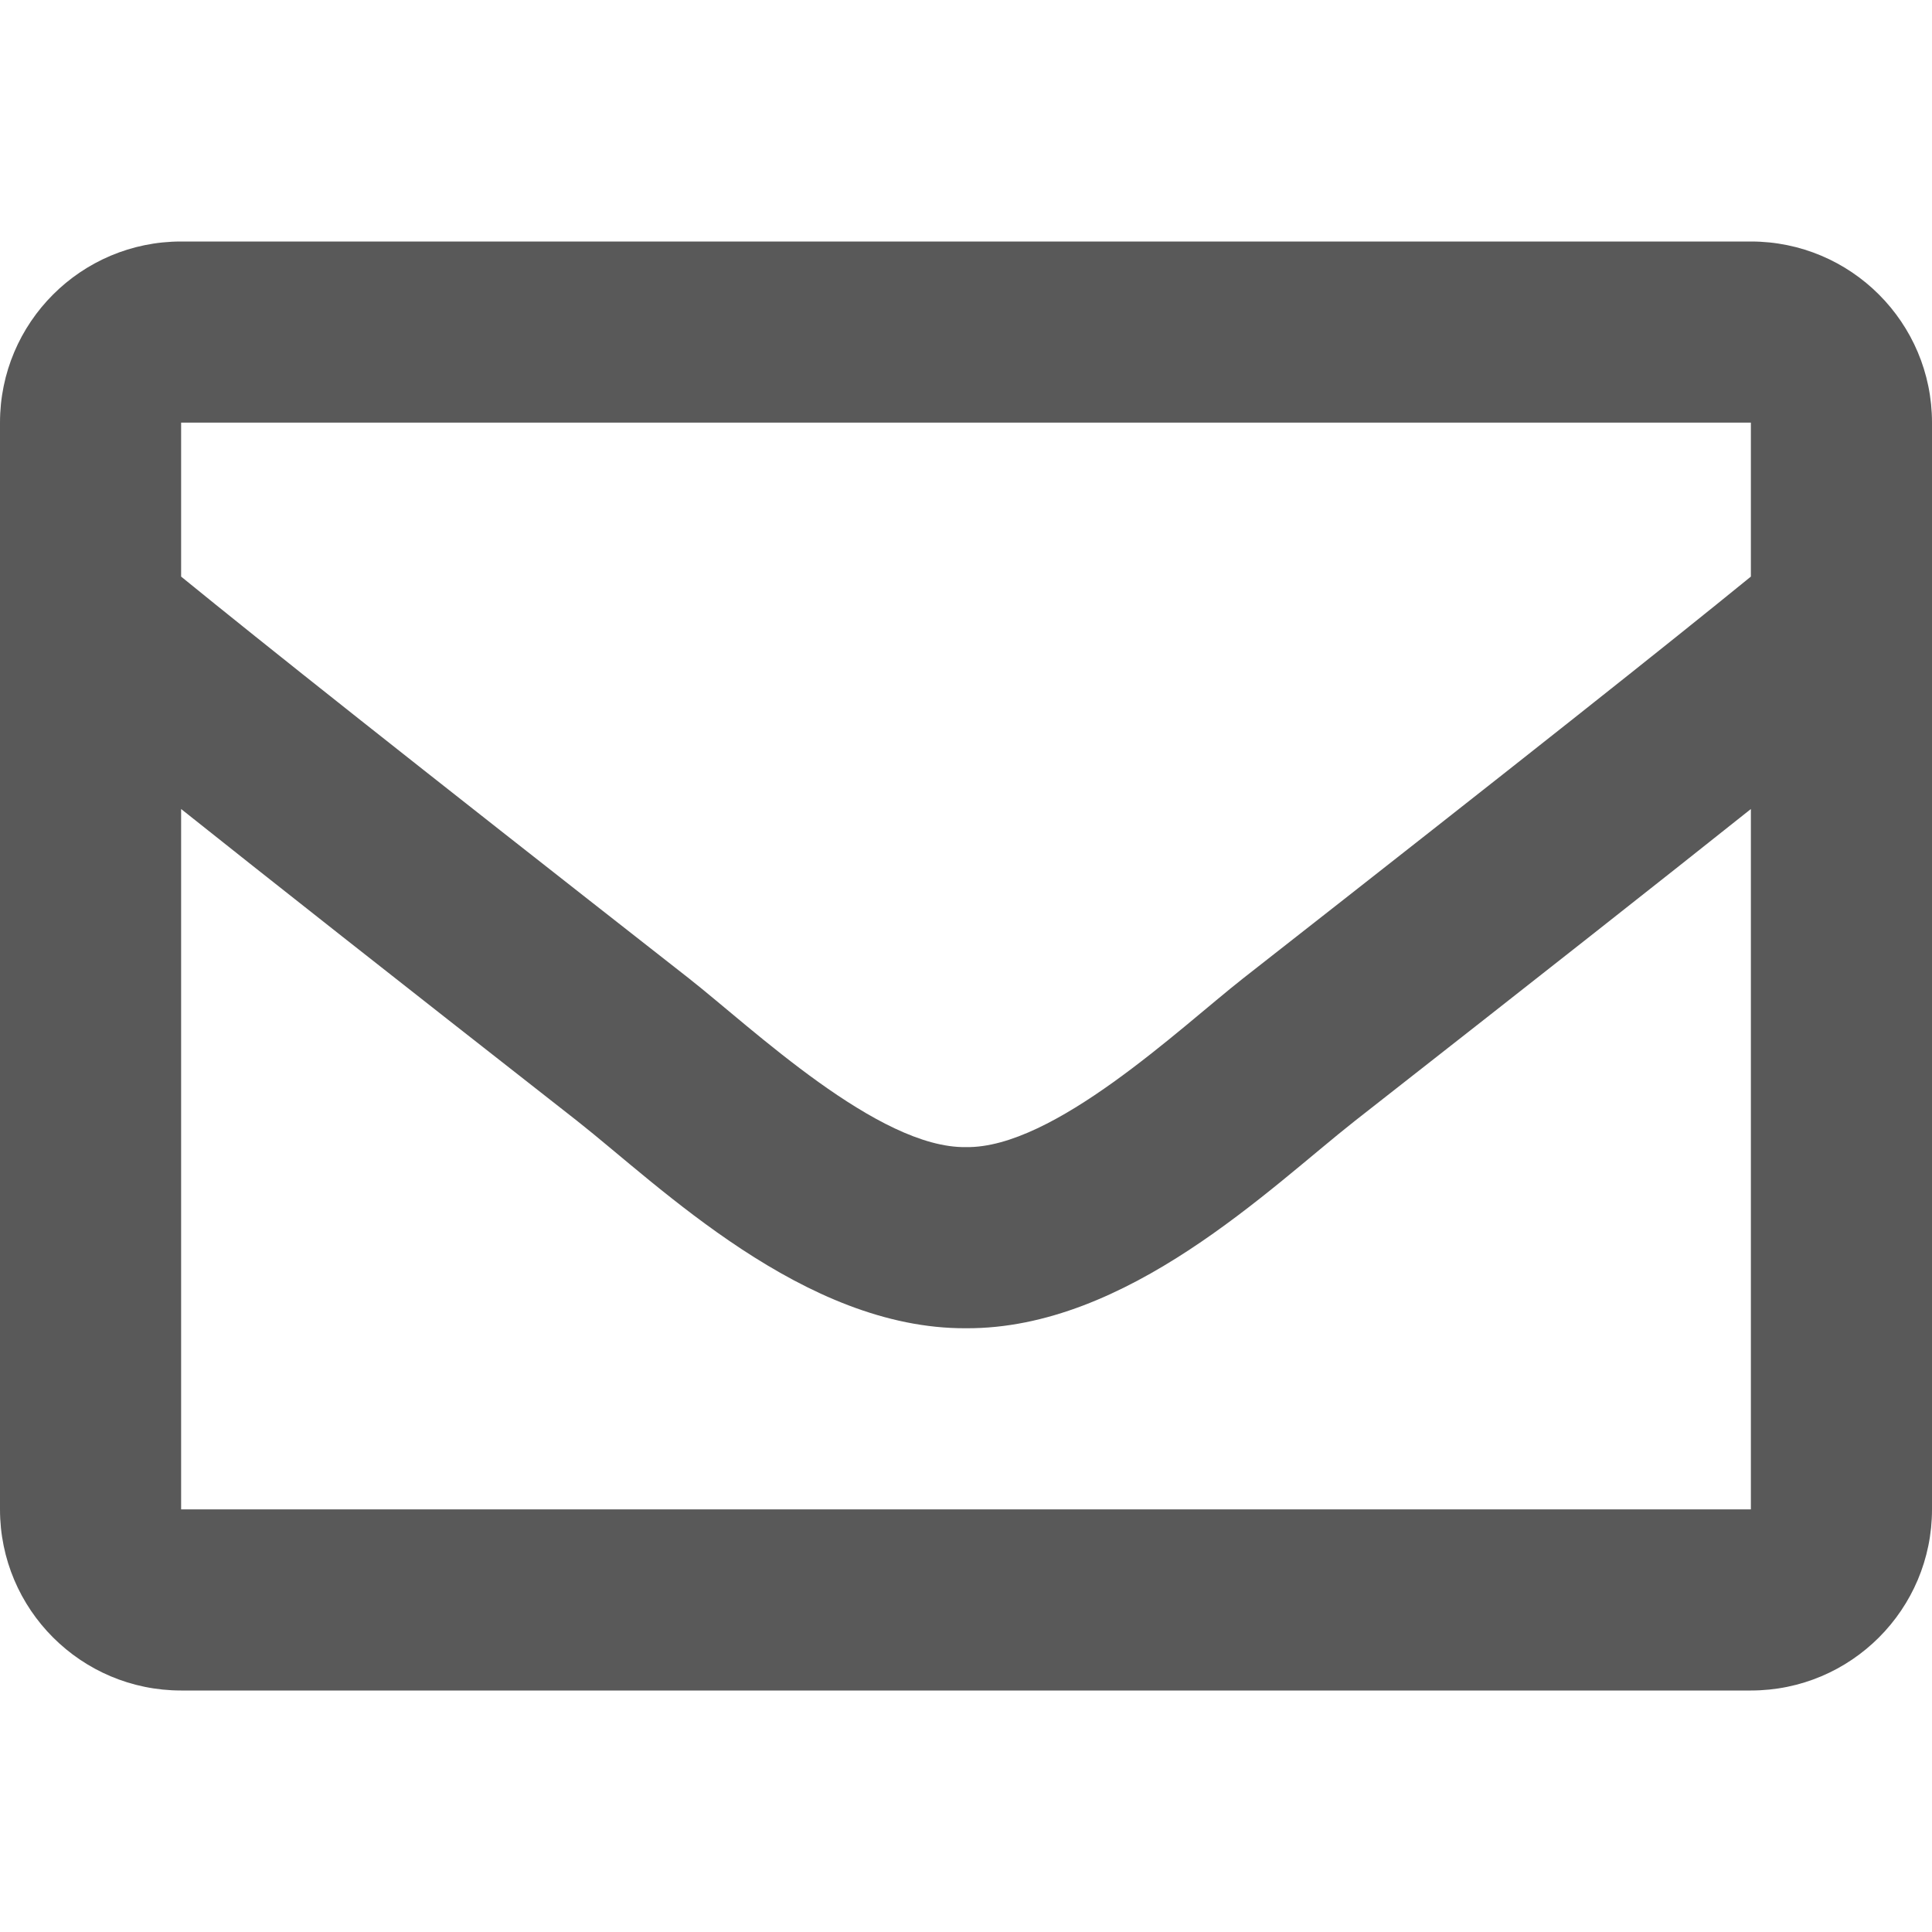
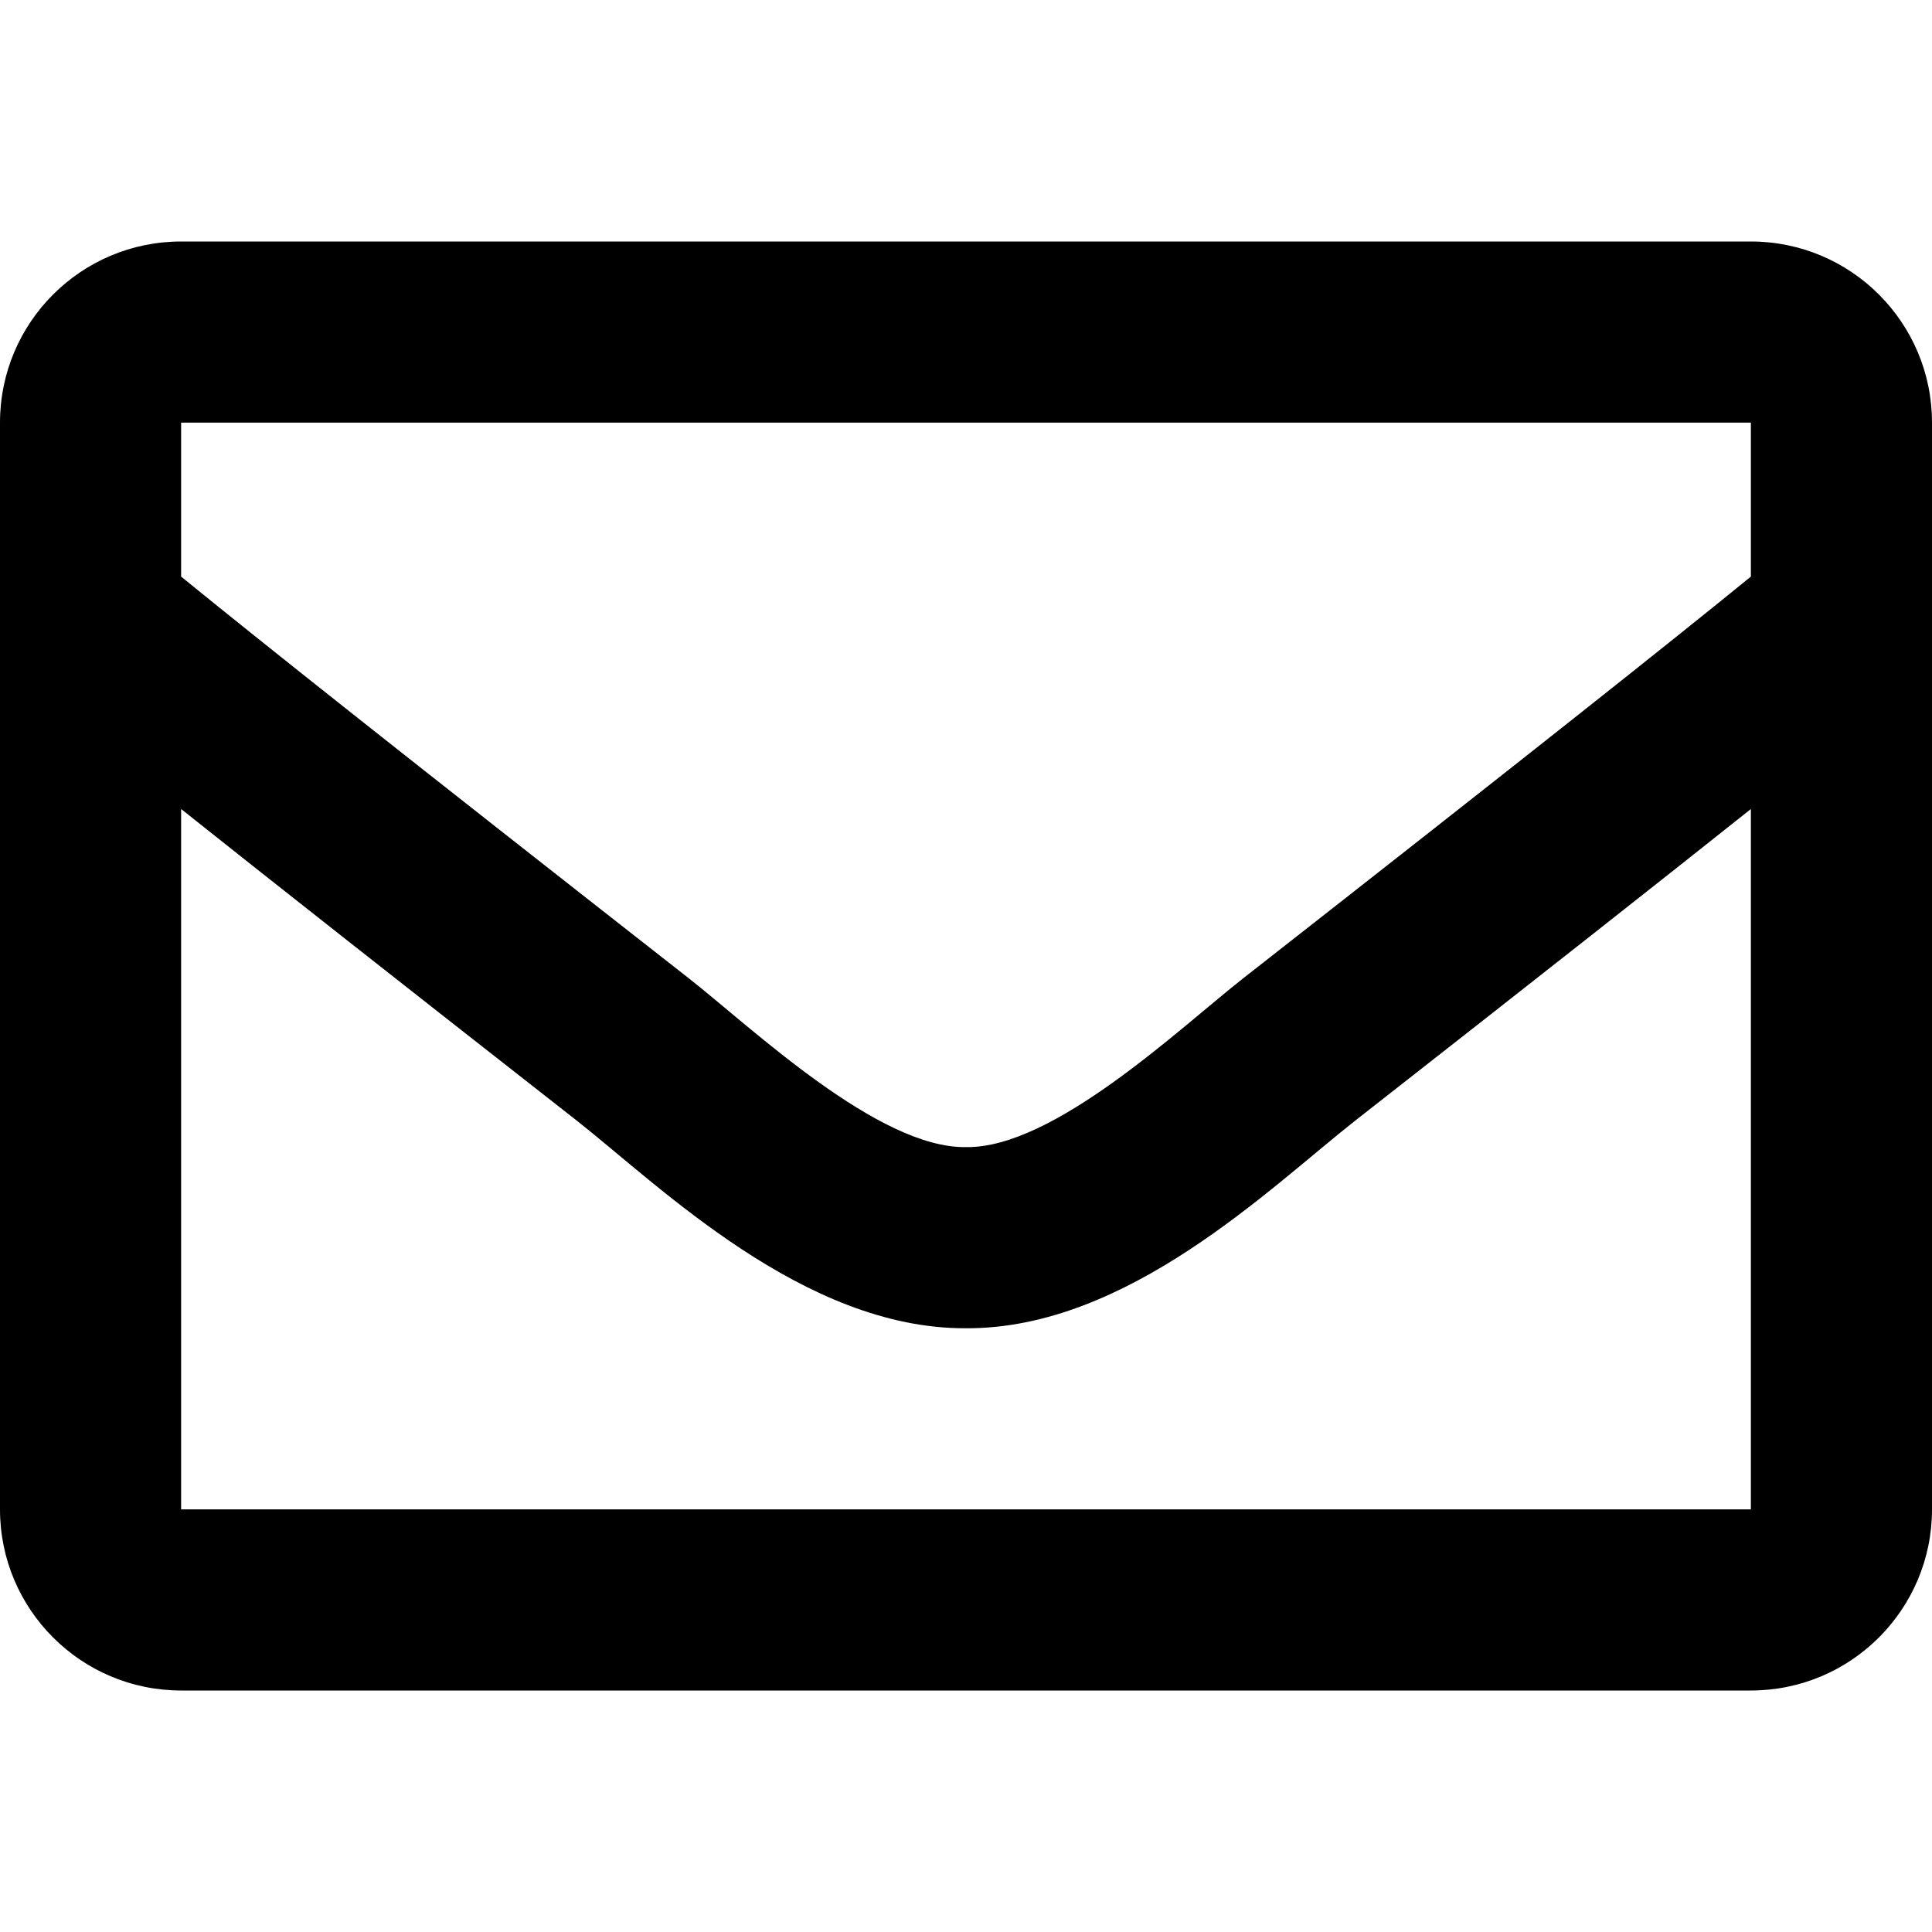
<svg xmlns="http://www.w3.org/2000/svg" aria-hidden="true" focusable="false" data-prefix="far" data-icon="envelope" class="svg-inline--fa fa-envelope fa-w-16" role="img" viewBox="0 0 512 512">
-   <path fill="#595959" d="M464 64H48C21.49 64 0 85.49 0 112v288c0 26.51 21.49 48 48 48h416c26.51 0 48-21.49 48-48V112c0-26.51-21.49-48-48-48zm0 48v40.805c-22.422 18.259-58.168 46.651-134.587 106.49-16.841 13.247-50.201 45.072-73.413 44.701-23.208.375-56.579-31.459-73.413-44.701C106.18 199.465 70.425 171.067 48 152.805V112h416zM48 400V214.398c22.914 18.251 55.409 43.862 104.938 82.646 21.857 17.205 60.134 55.186 103.062 54.955 42.717.231 80.509-37.199 103.053-54.947 49.528-38.783 82.032-64.401 104.947-82.653V400H48z" />
+   <path fill="#5757579" d="M464 64H48C21.49 64 0 85.49 0 112v288c0 26.51 21.49 48 48 48h416c26.51 0 48-21.49 48-48V112c0-26.51-21.49-48-48-48zm0 48v40.805c-22.422 18.259-58.168 46.651-134.587 106.49-16.841 13.247-50.201 45.072-73.413 44.701-23.208.375-56.579-31.459-73.413-44.701C106.18 199.465 70.425 171.067 48 152.805V112h416zM48 400V214.398c22.914 18.251 55.409 43.862 104.938 82.646 21.857 17.205 60.134 55.186 103.062 54.955 42.717.231 80.509-37.199 103.053-54.947 49.528-38.783 82.032-64.401 104.947-82.653V400H48z" />
</svg>
